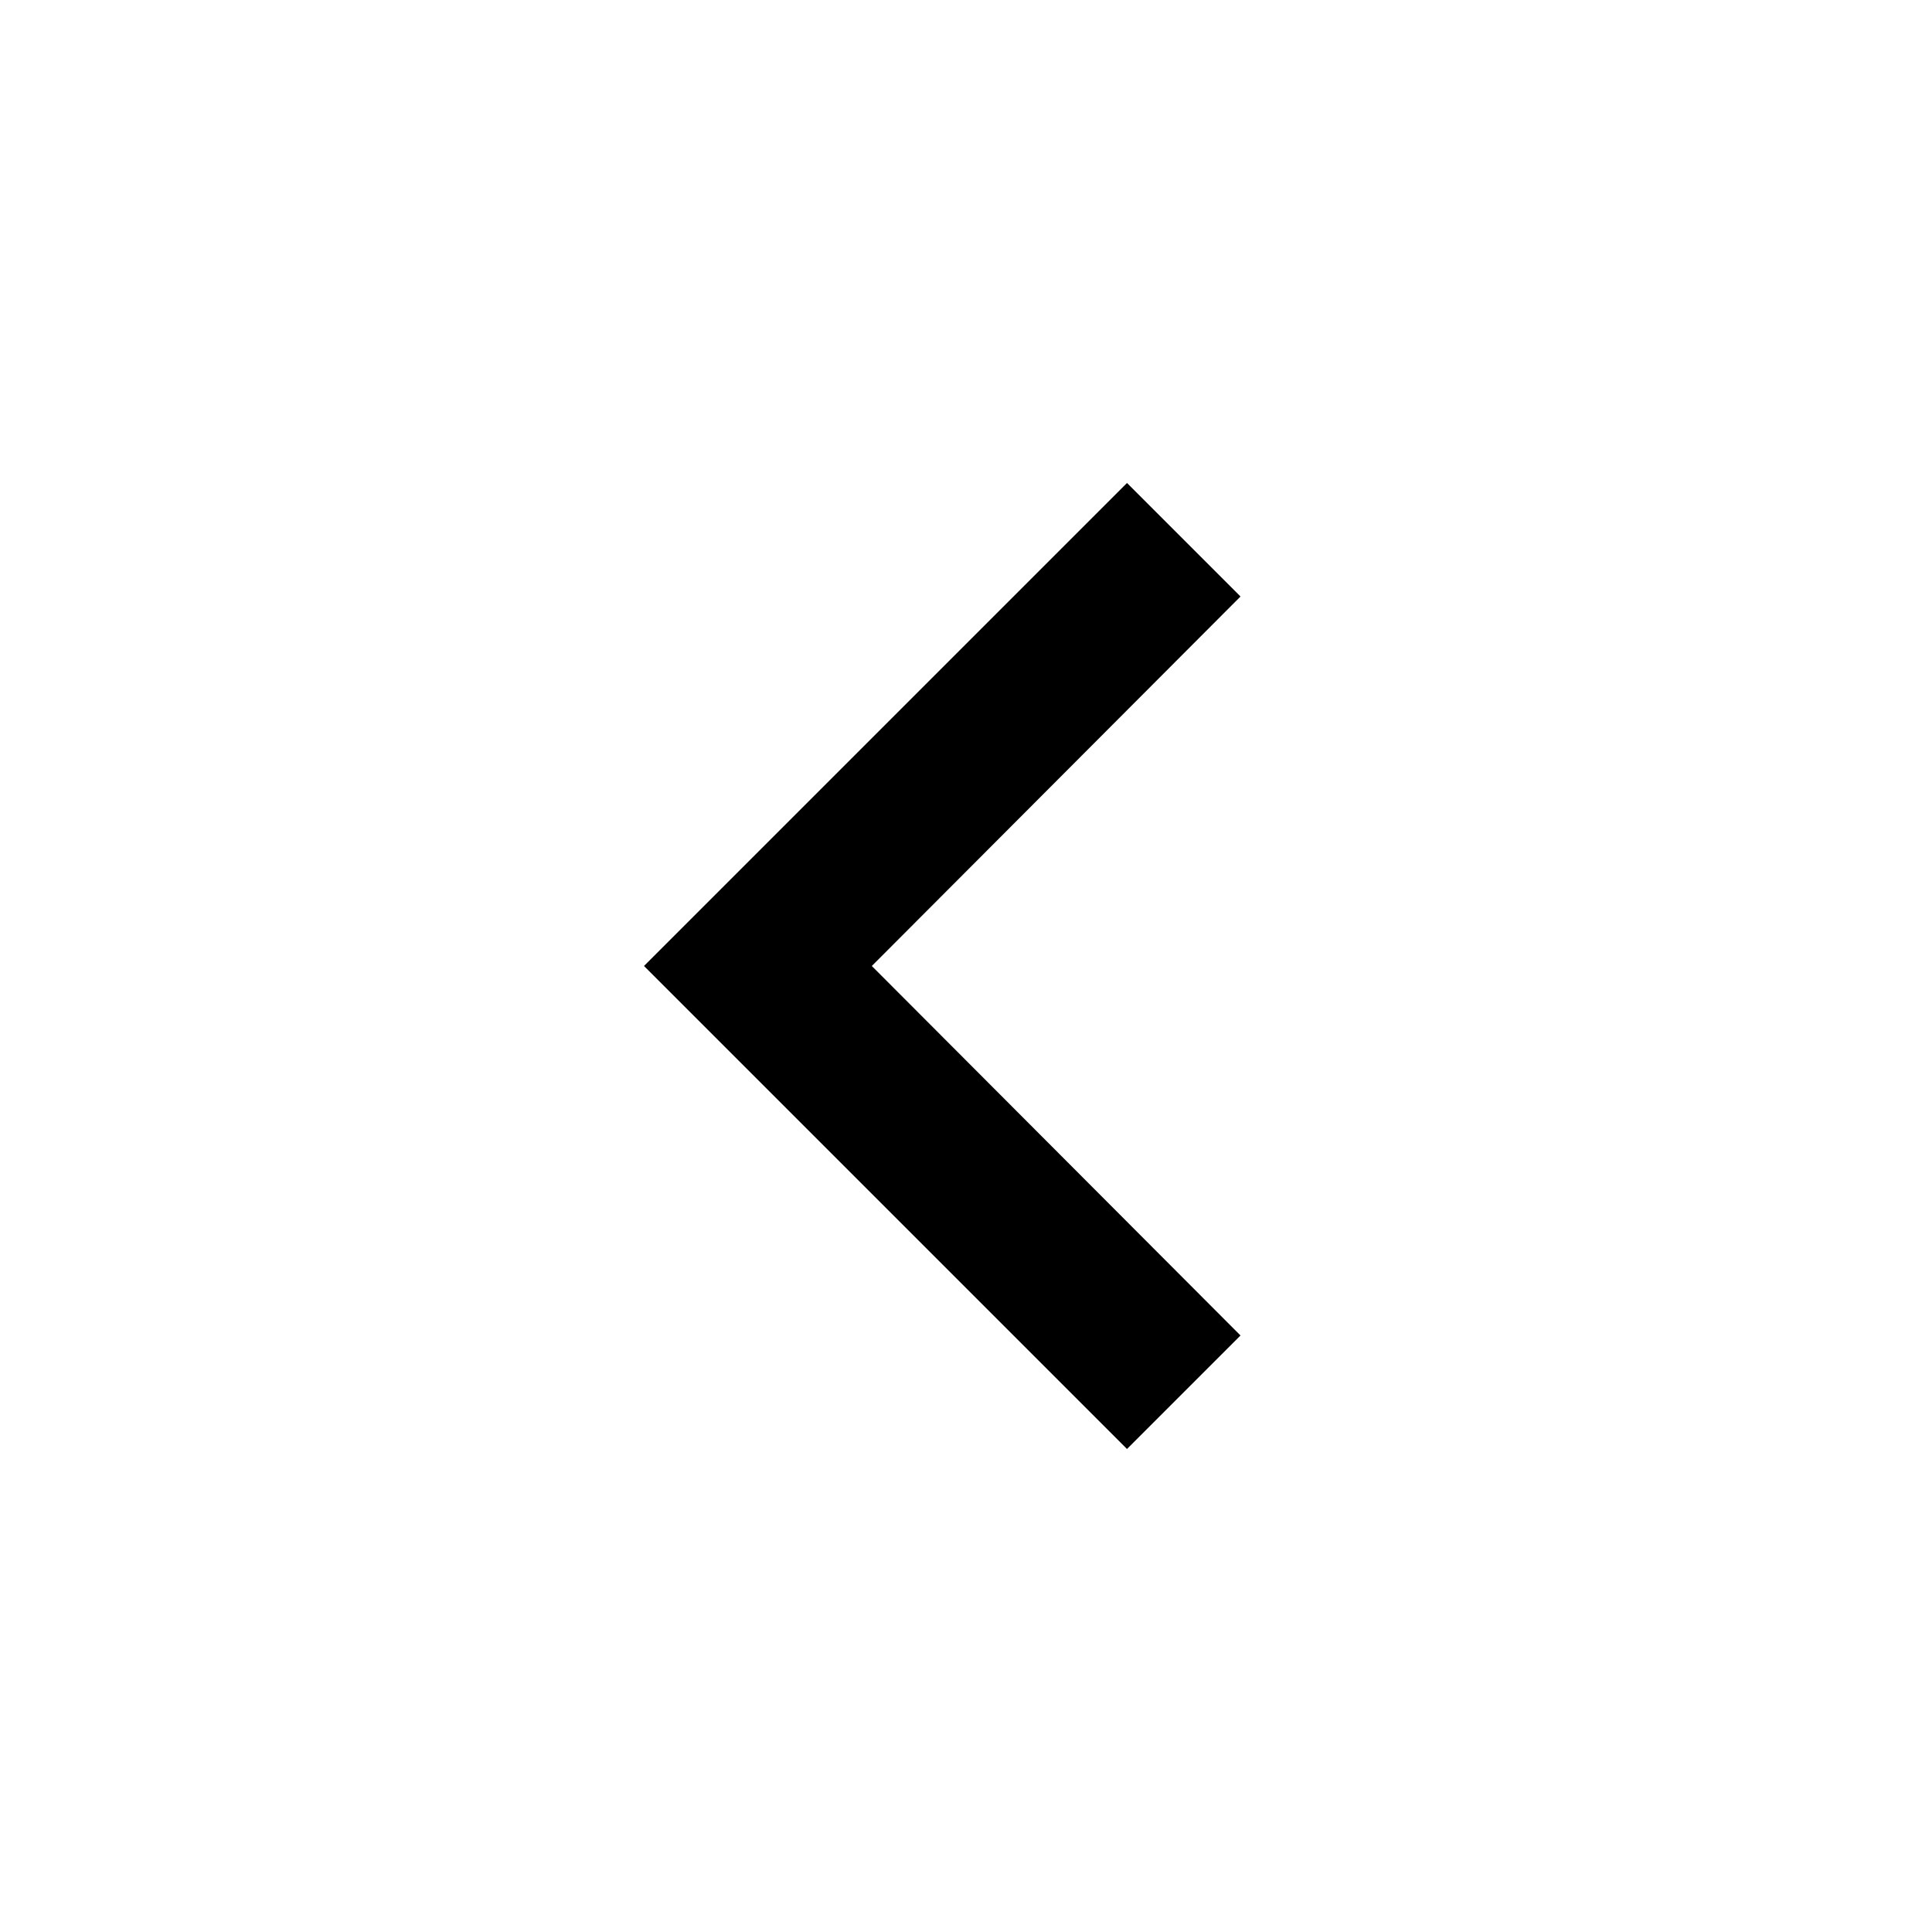
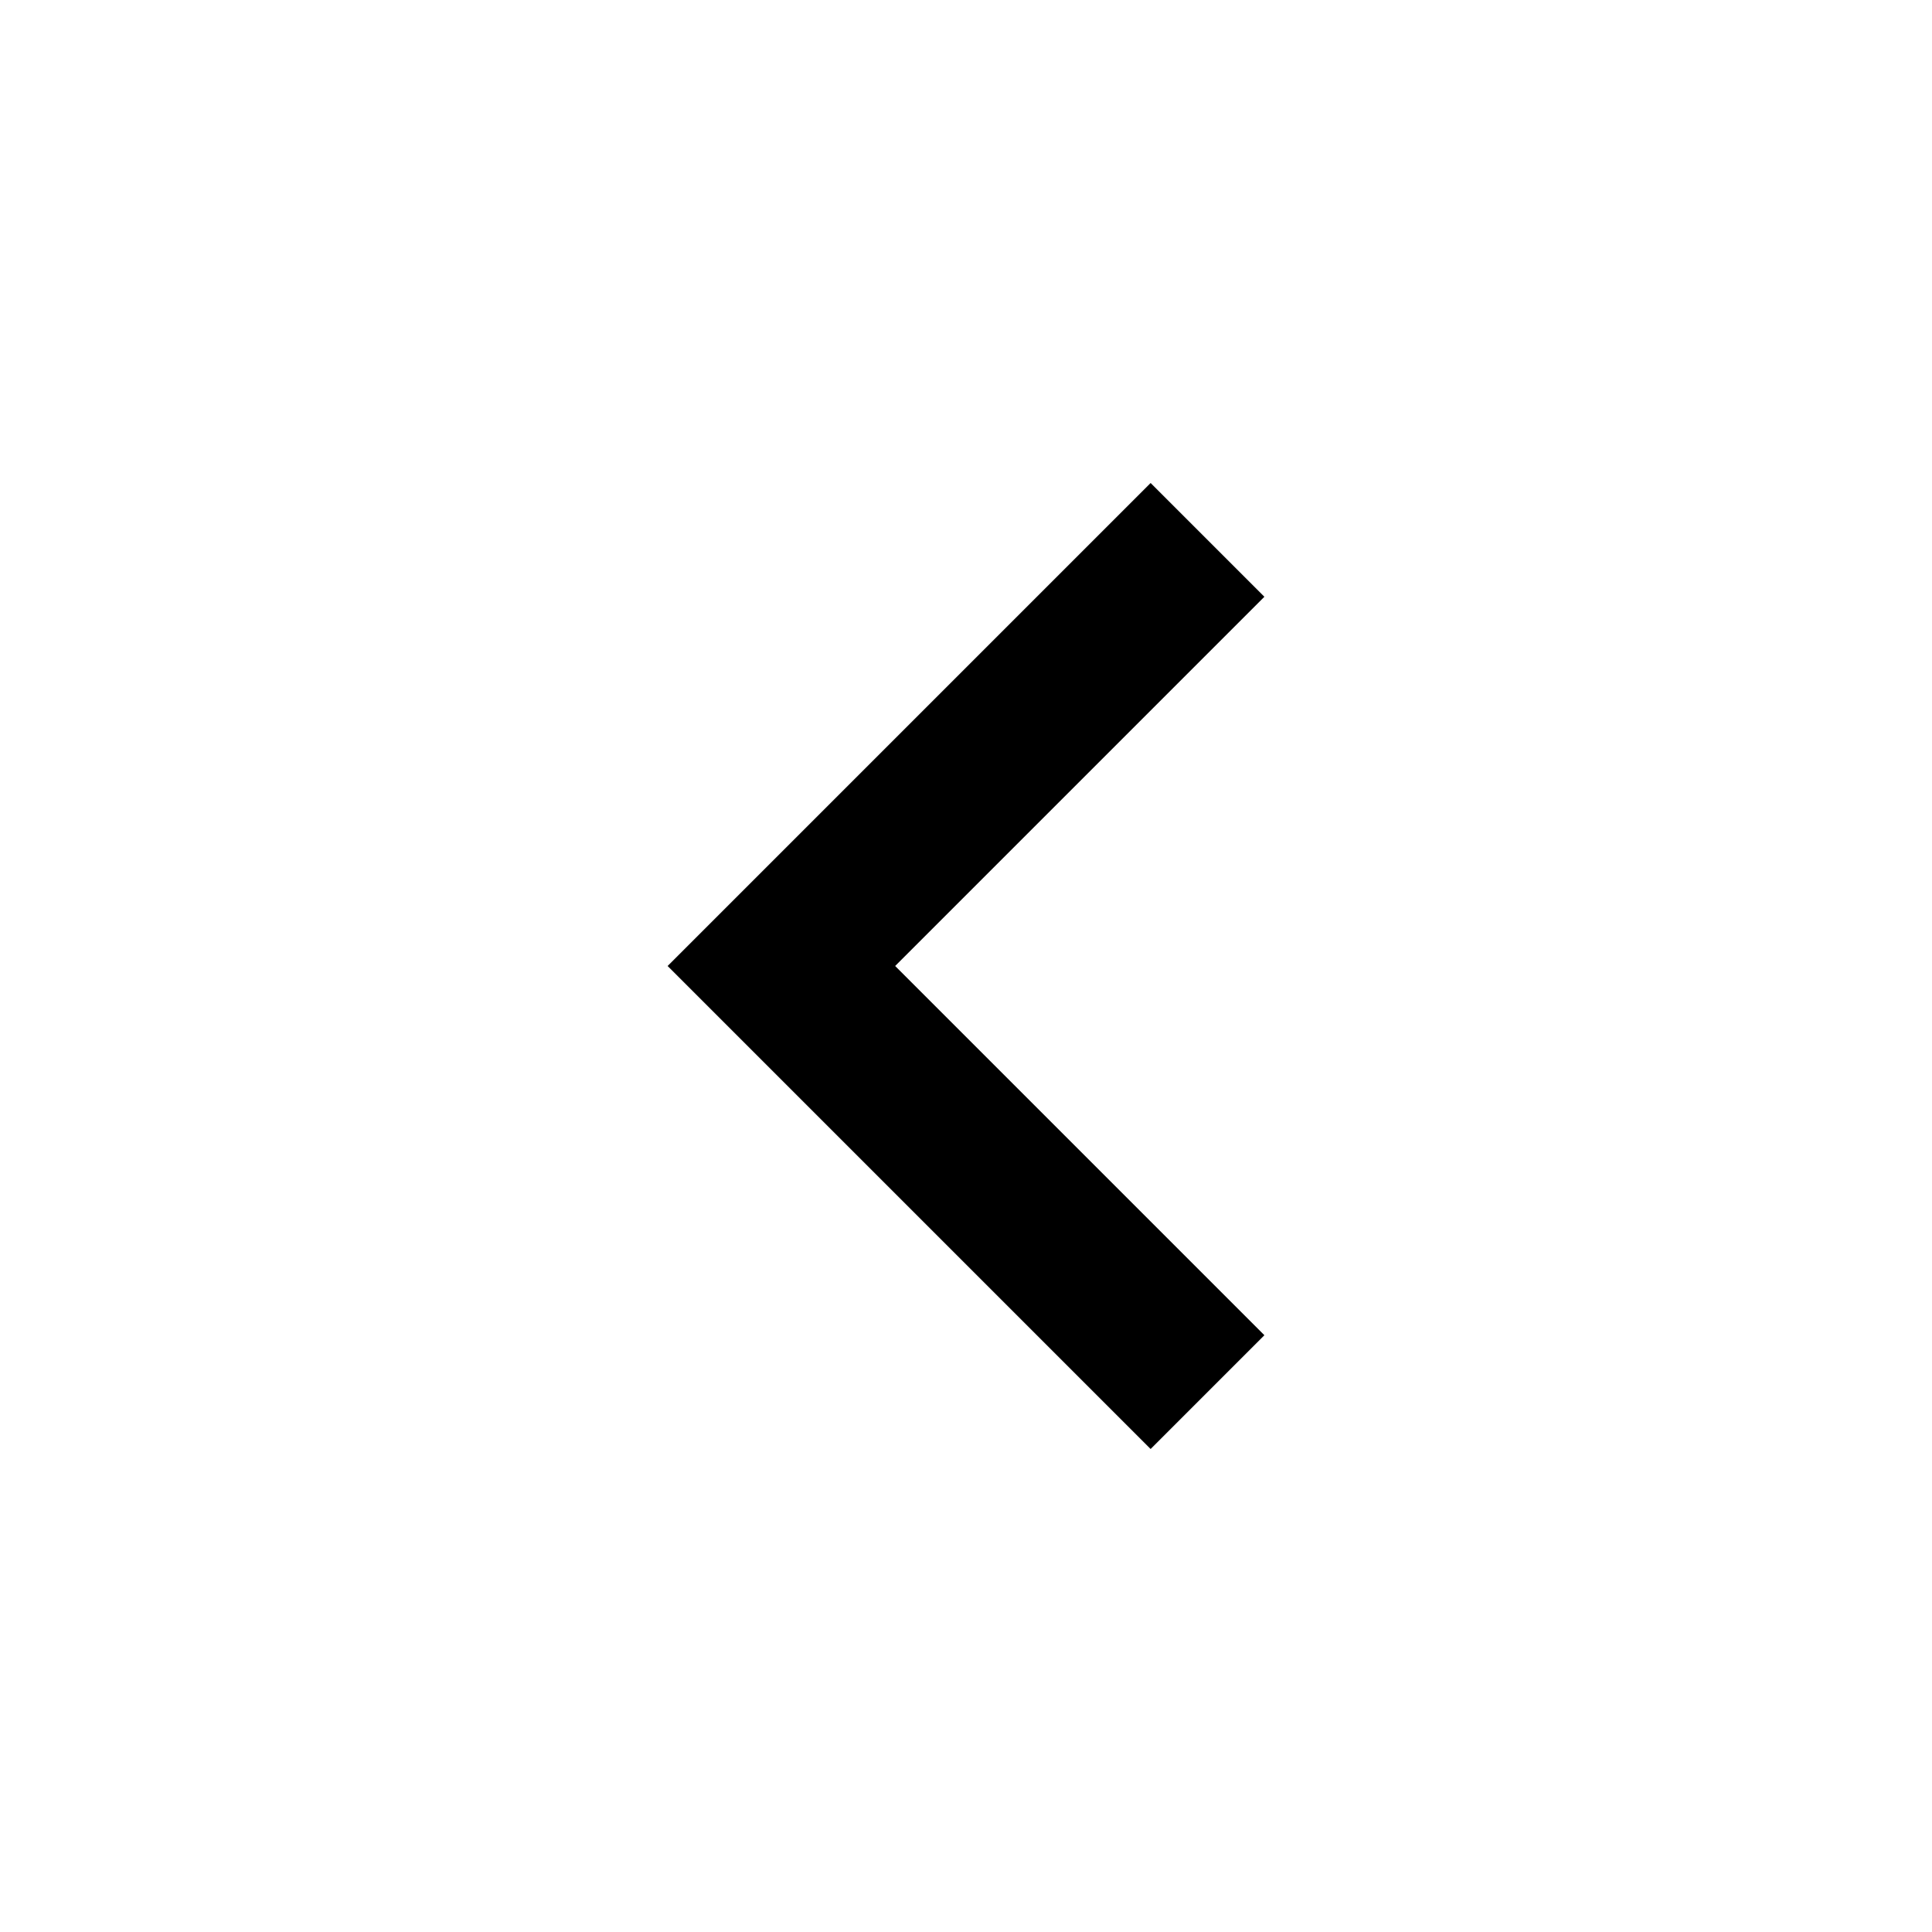
- <svg xmlns="http://www.w3.org/2000/svg" viewBox="0 0 24 24" fill="black" width="18px" height="18px">
-   <path d="M0 0h24v24H0z" fill="none" />
-   <path d="M15.41 7.41L14 6l-6 6 6 6 1.41-1.41L10.83 12z" />
+ <svg xmlns="http://www.w3.org/2000/svg" id="f722868d-9f58-4418-888f-924b17f55e15" data-name="b3dd4568-37a4-4a8b-b44d-02e1b8f0e7a0" viewBox="0 0 18 18">
+   <path d="M0,0H18V18H0Z" style="fill: none" />
+   <path d="M11.78,5.56,10.72,4.5,6.22,9l4.5,4.5,1.06-1.06L8.34,9Z" />
</svg>
